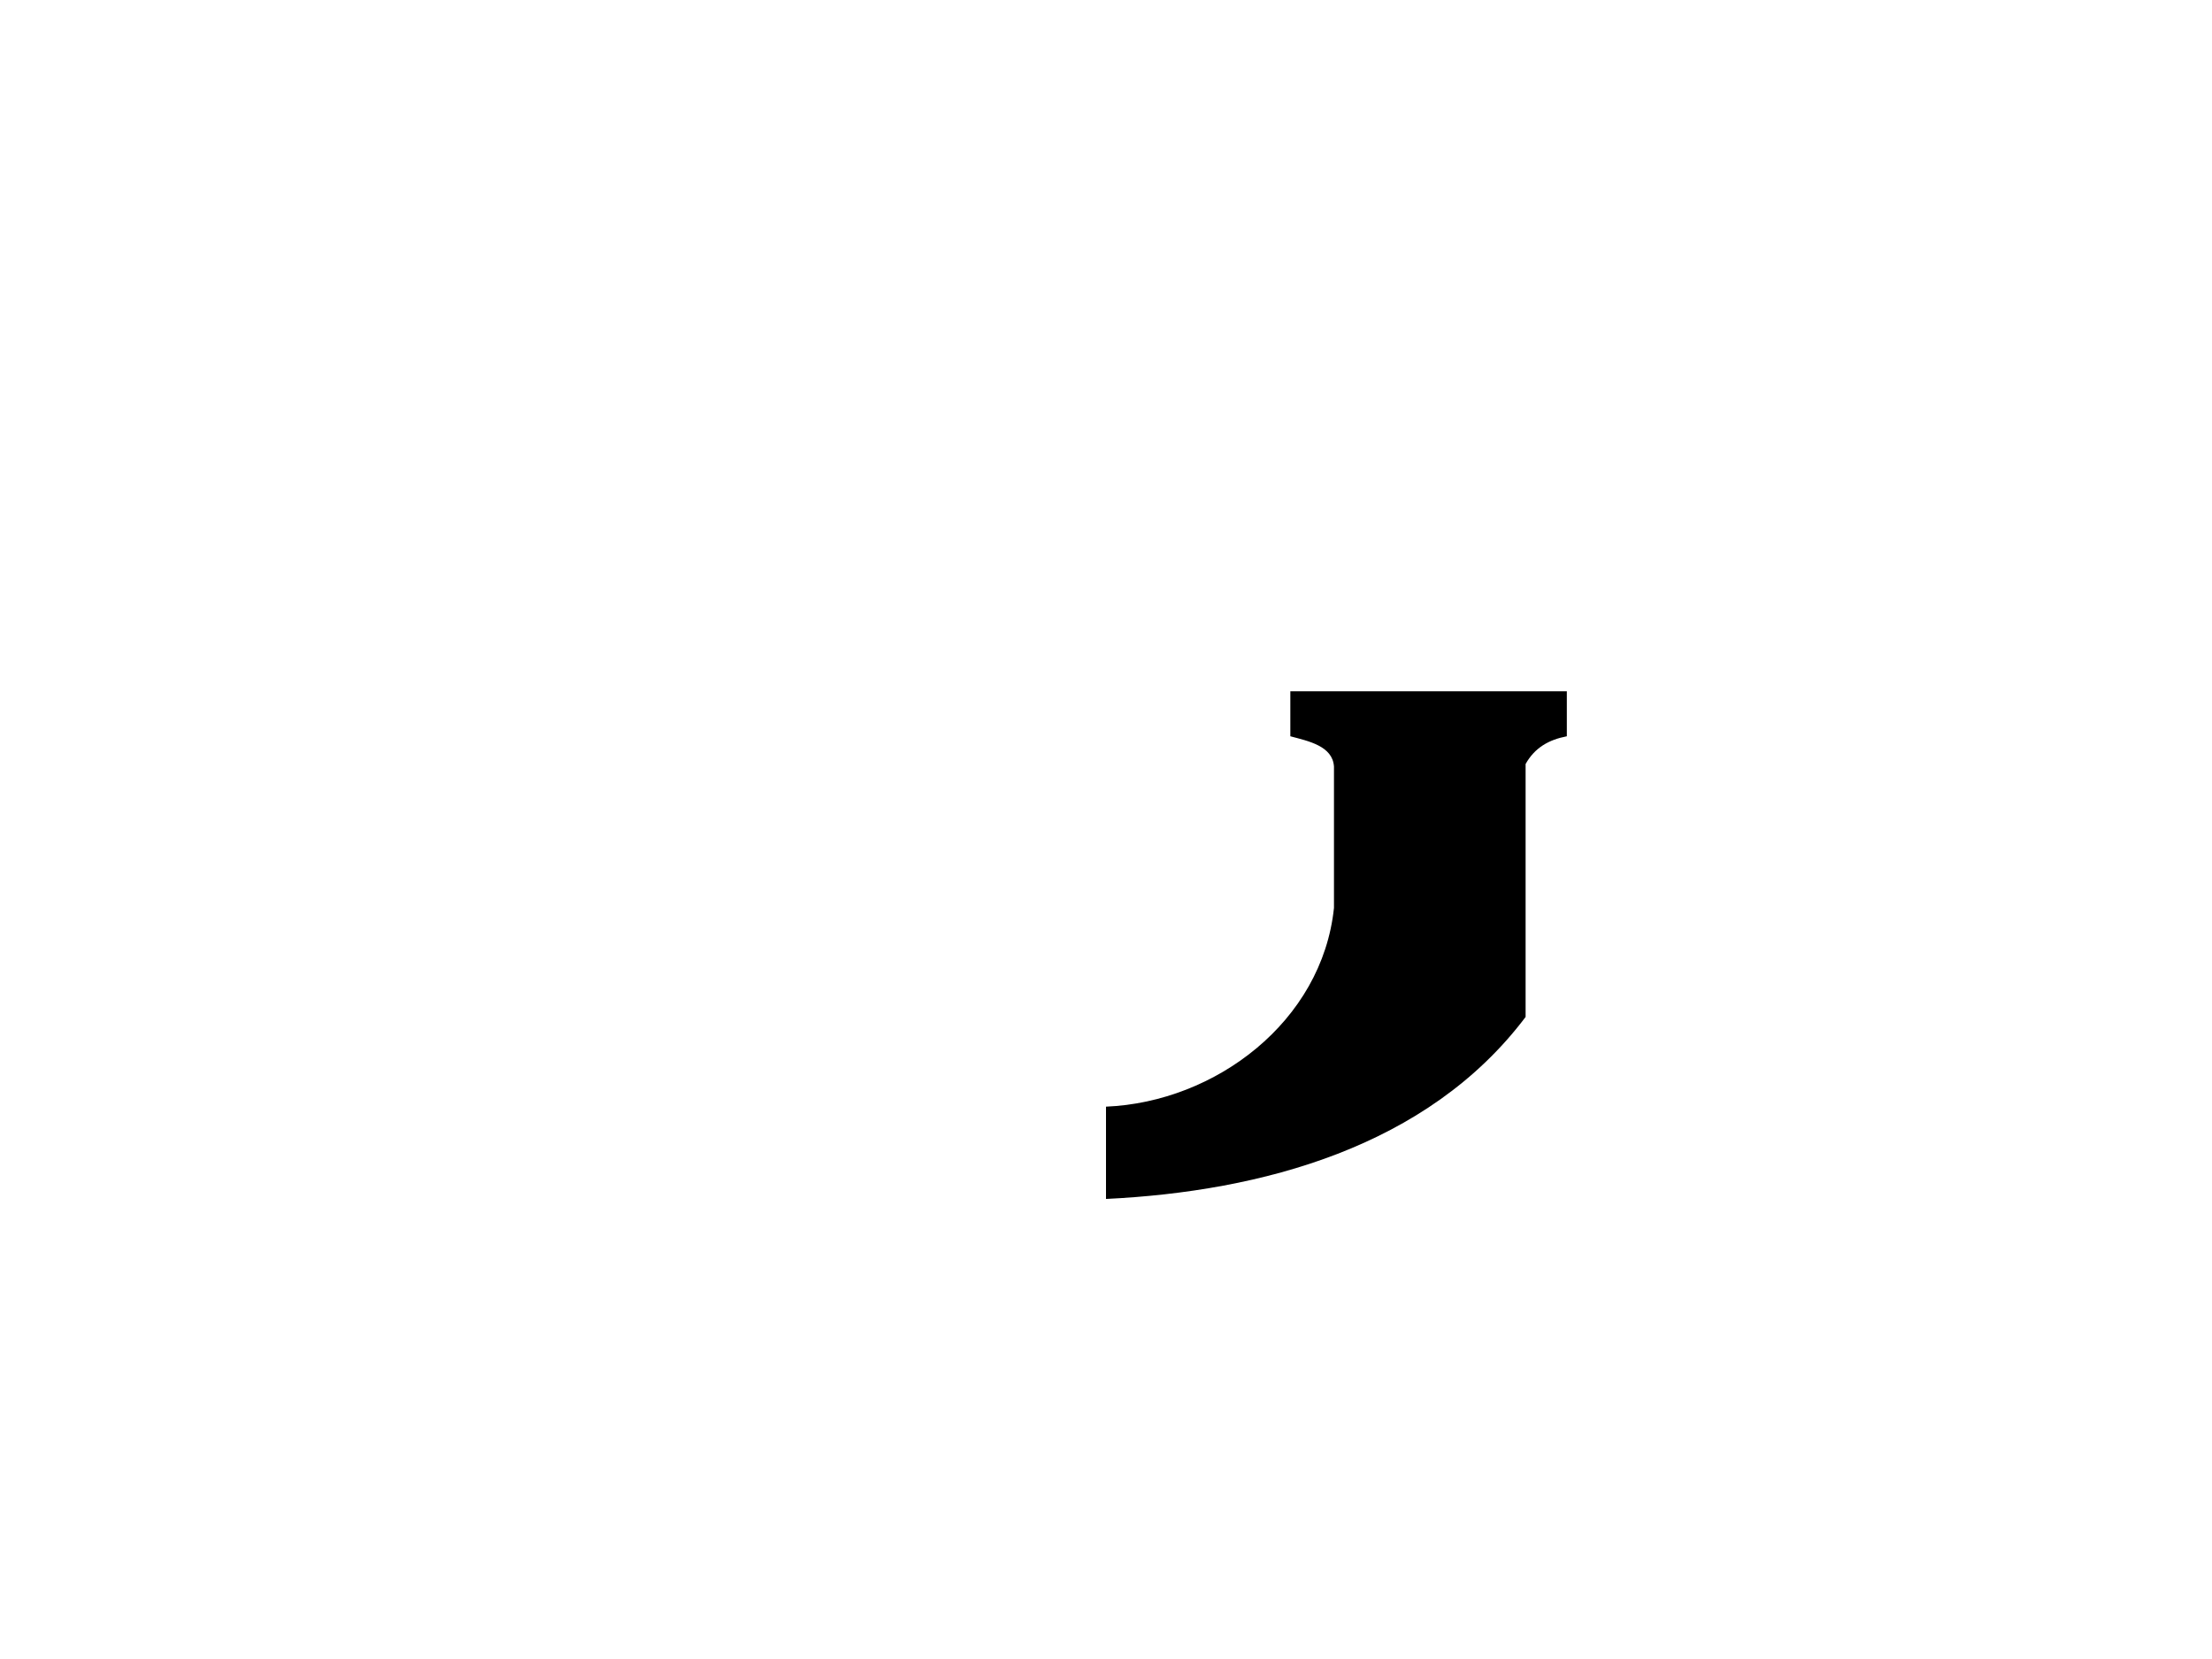
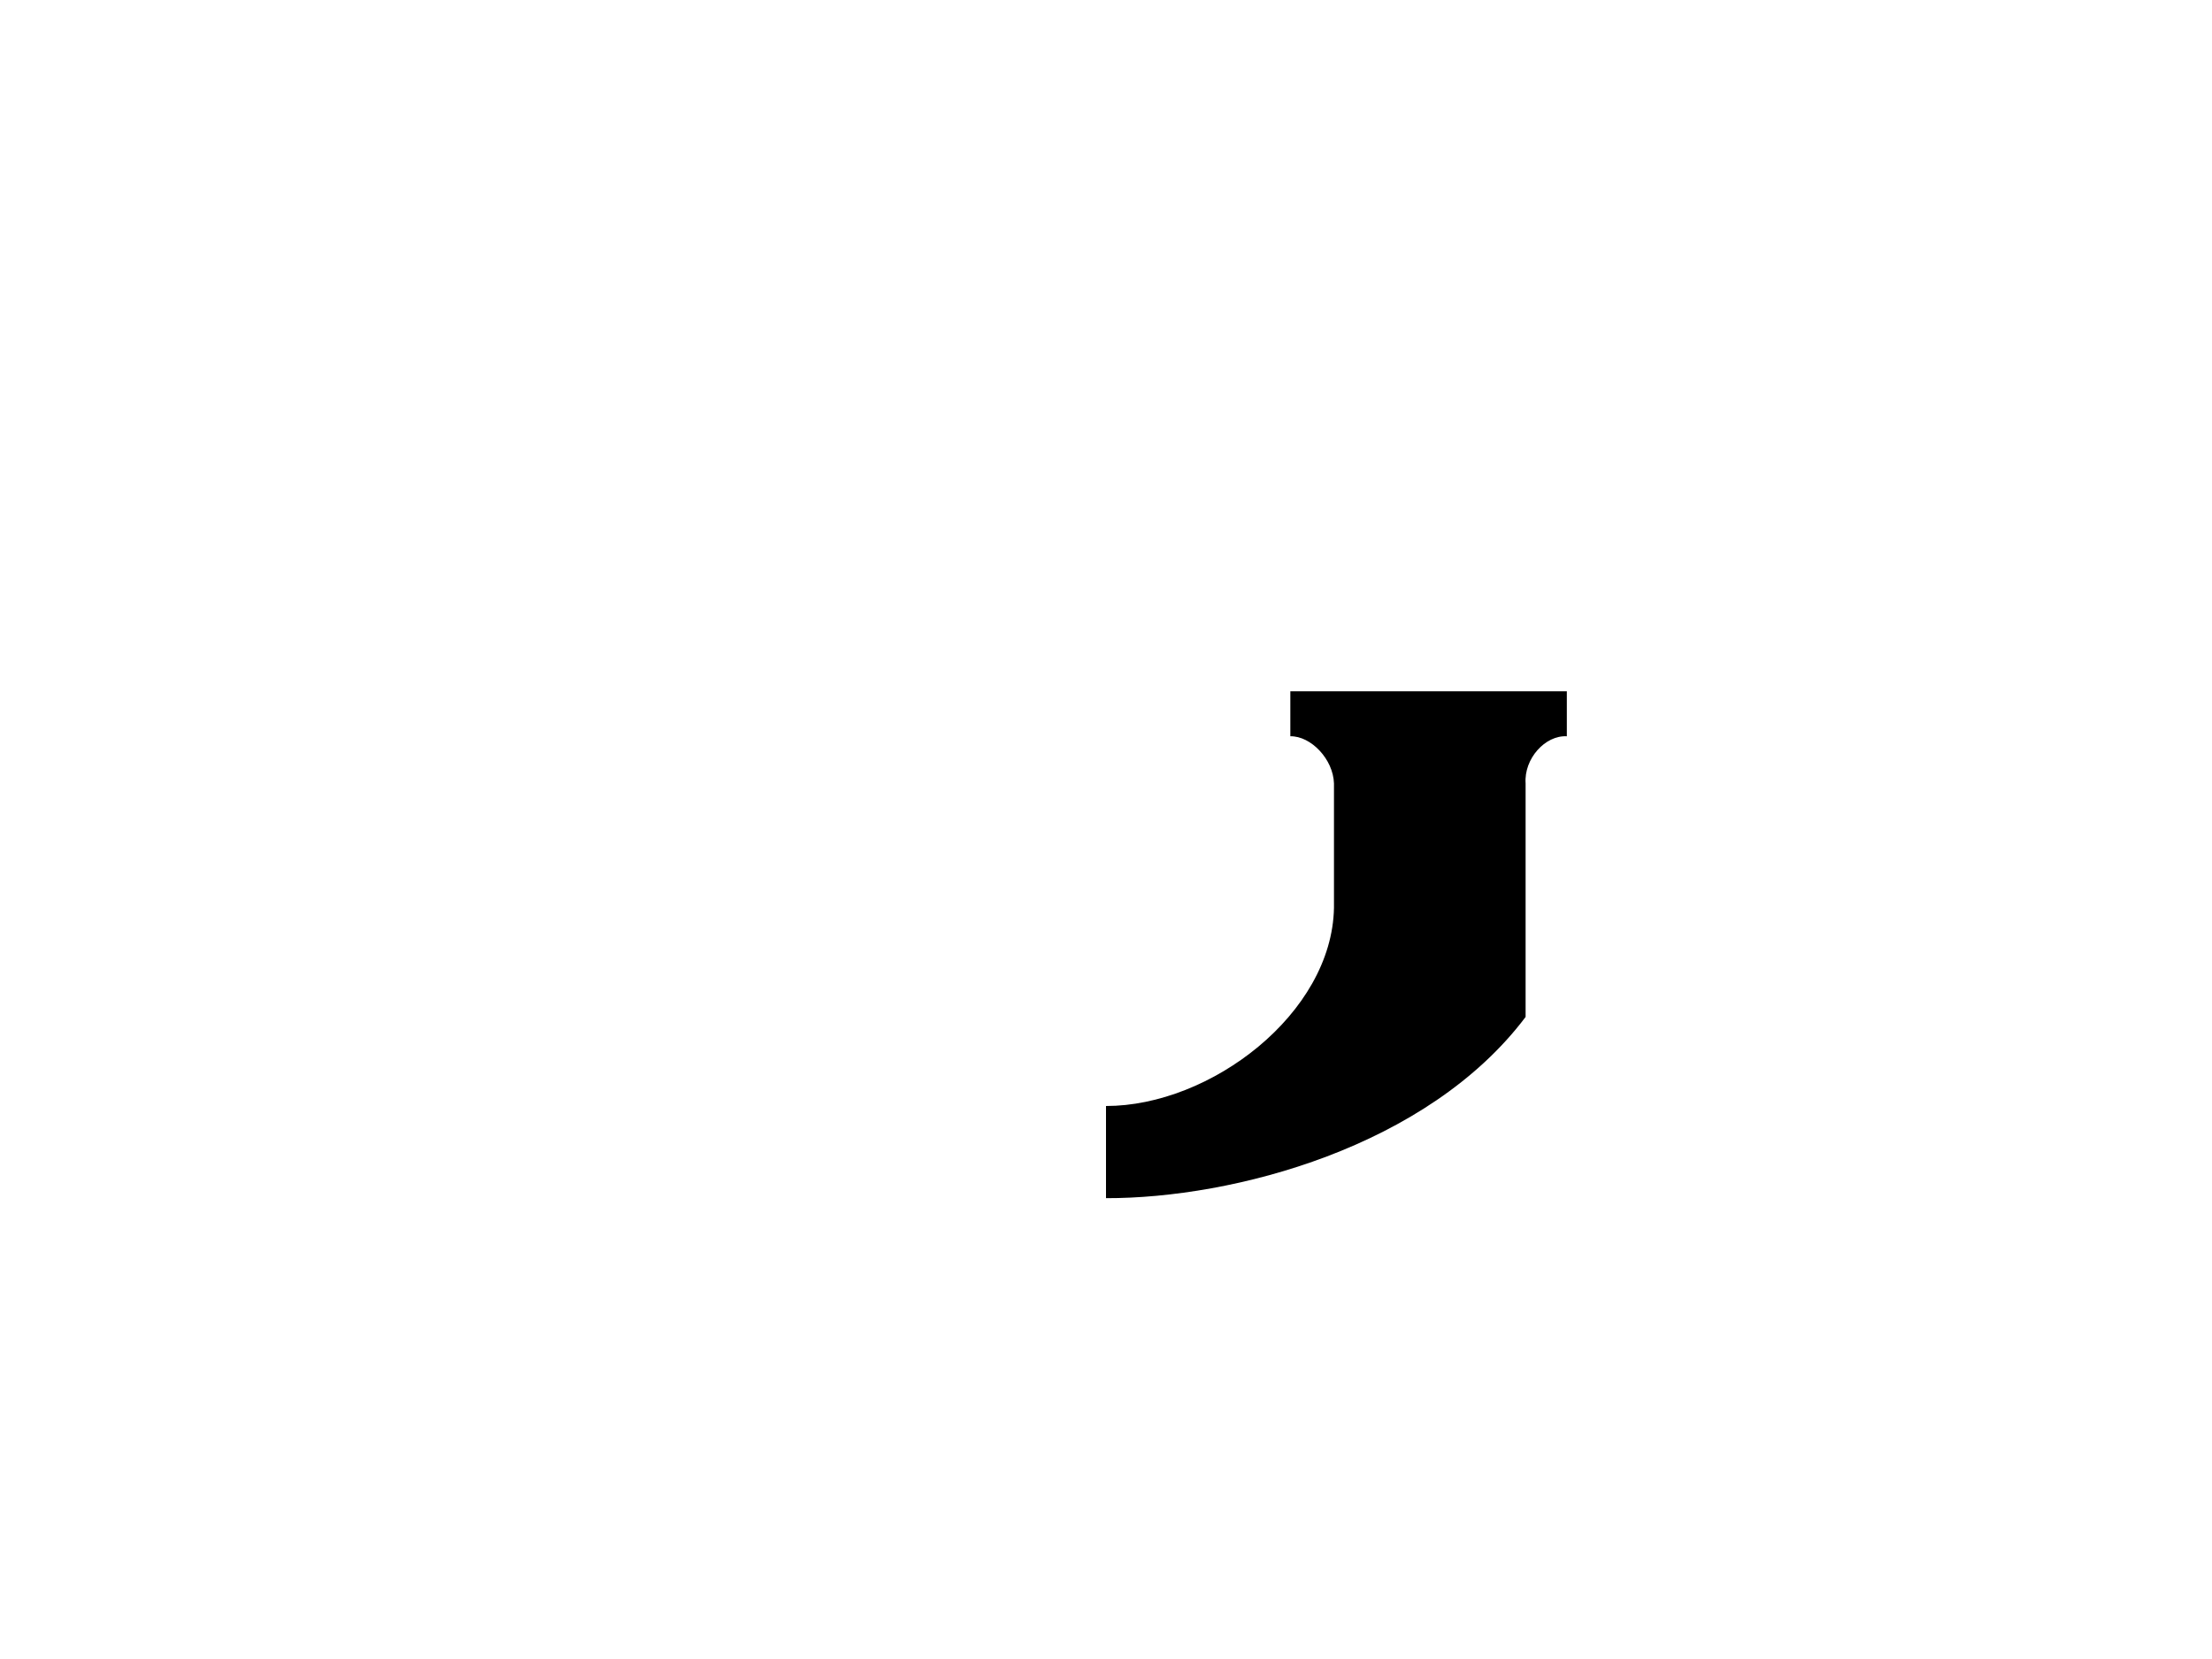
<svg xmlns="http://www.w3.org/2000/svg" version="1.0" width="864" height="648">
-   <path d="M 432,432.258 C 474.765,430.46 516.413,399.012 521.045,354.62 L 521.045,299.427 C 520.547,291.358 511.008,289.459 504,287.585 L 504,270 L 612,270 L 612,287.585 C 604.96,288.947 599.478,292.022 595.896,298.421 L 595.896,397.216 C 557.619,448.03 492.785,465.37 432,468.304 L 432,432.258 z" />
+   <path d="m 432,432 c 40.738,0.027 88.266,-36.03 89.045,-77.38 l 0,-48.62 C 520.75,296.512 512.021,287.432 504,287.585 L 504,270 l 108,0 0,17.585 C 603.541,287.122 595.22,296.357 595.896,306 l 0,91.216 C 557.619,448.03 481.835,468.107 432,468 l 0,-36 z" />
</svg>
